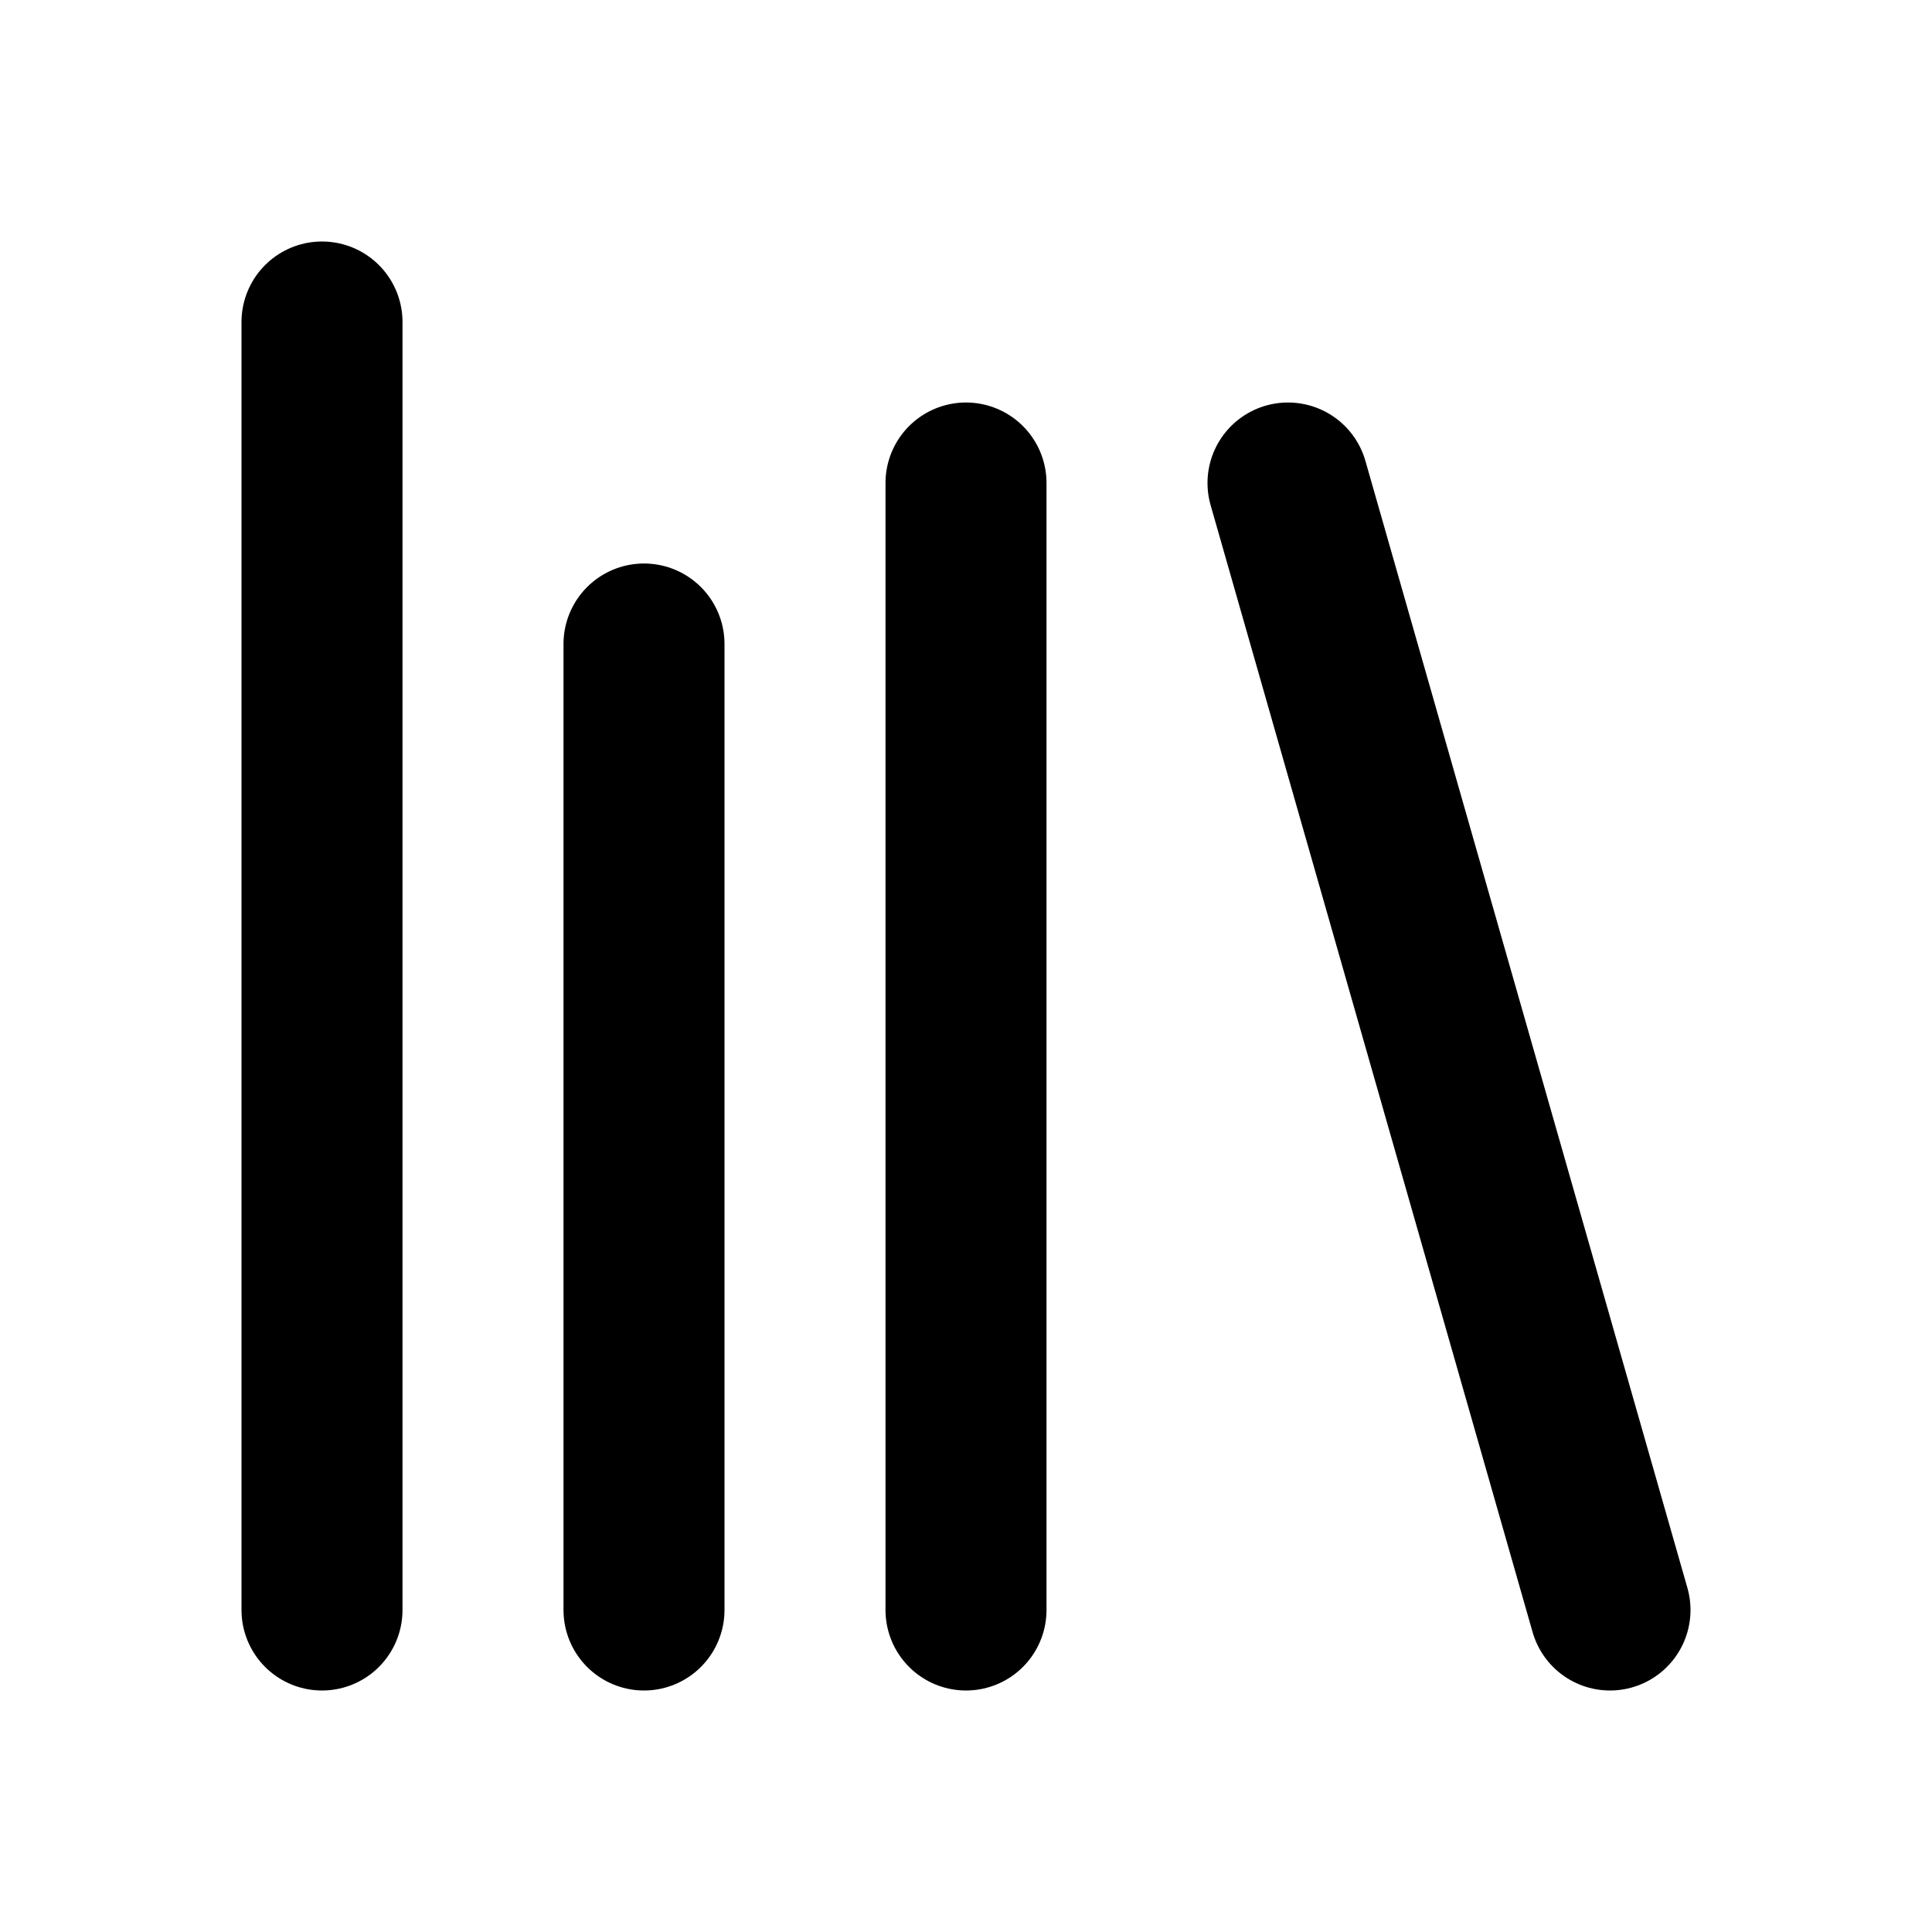
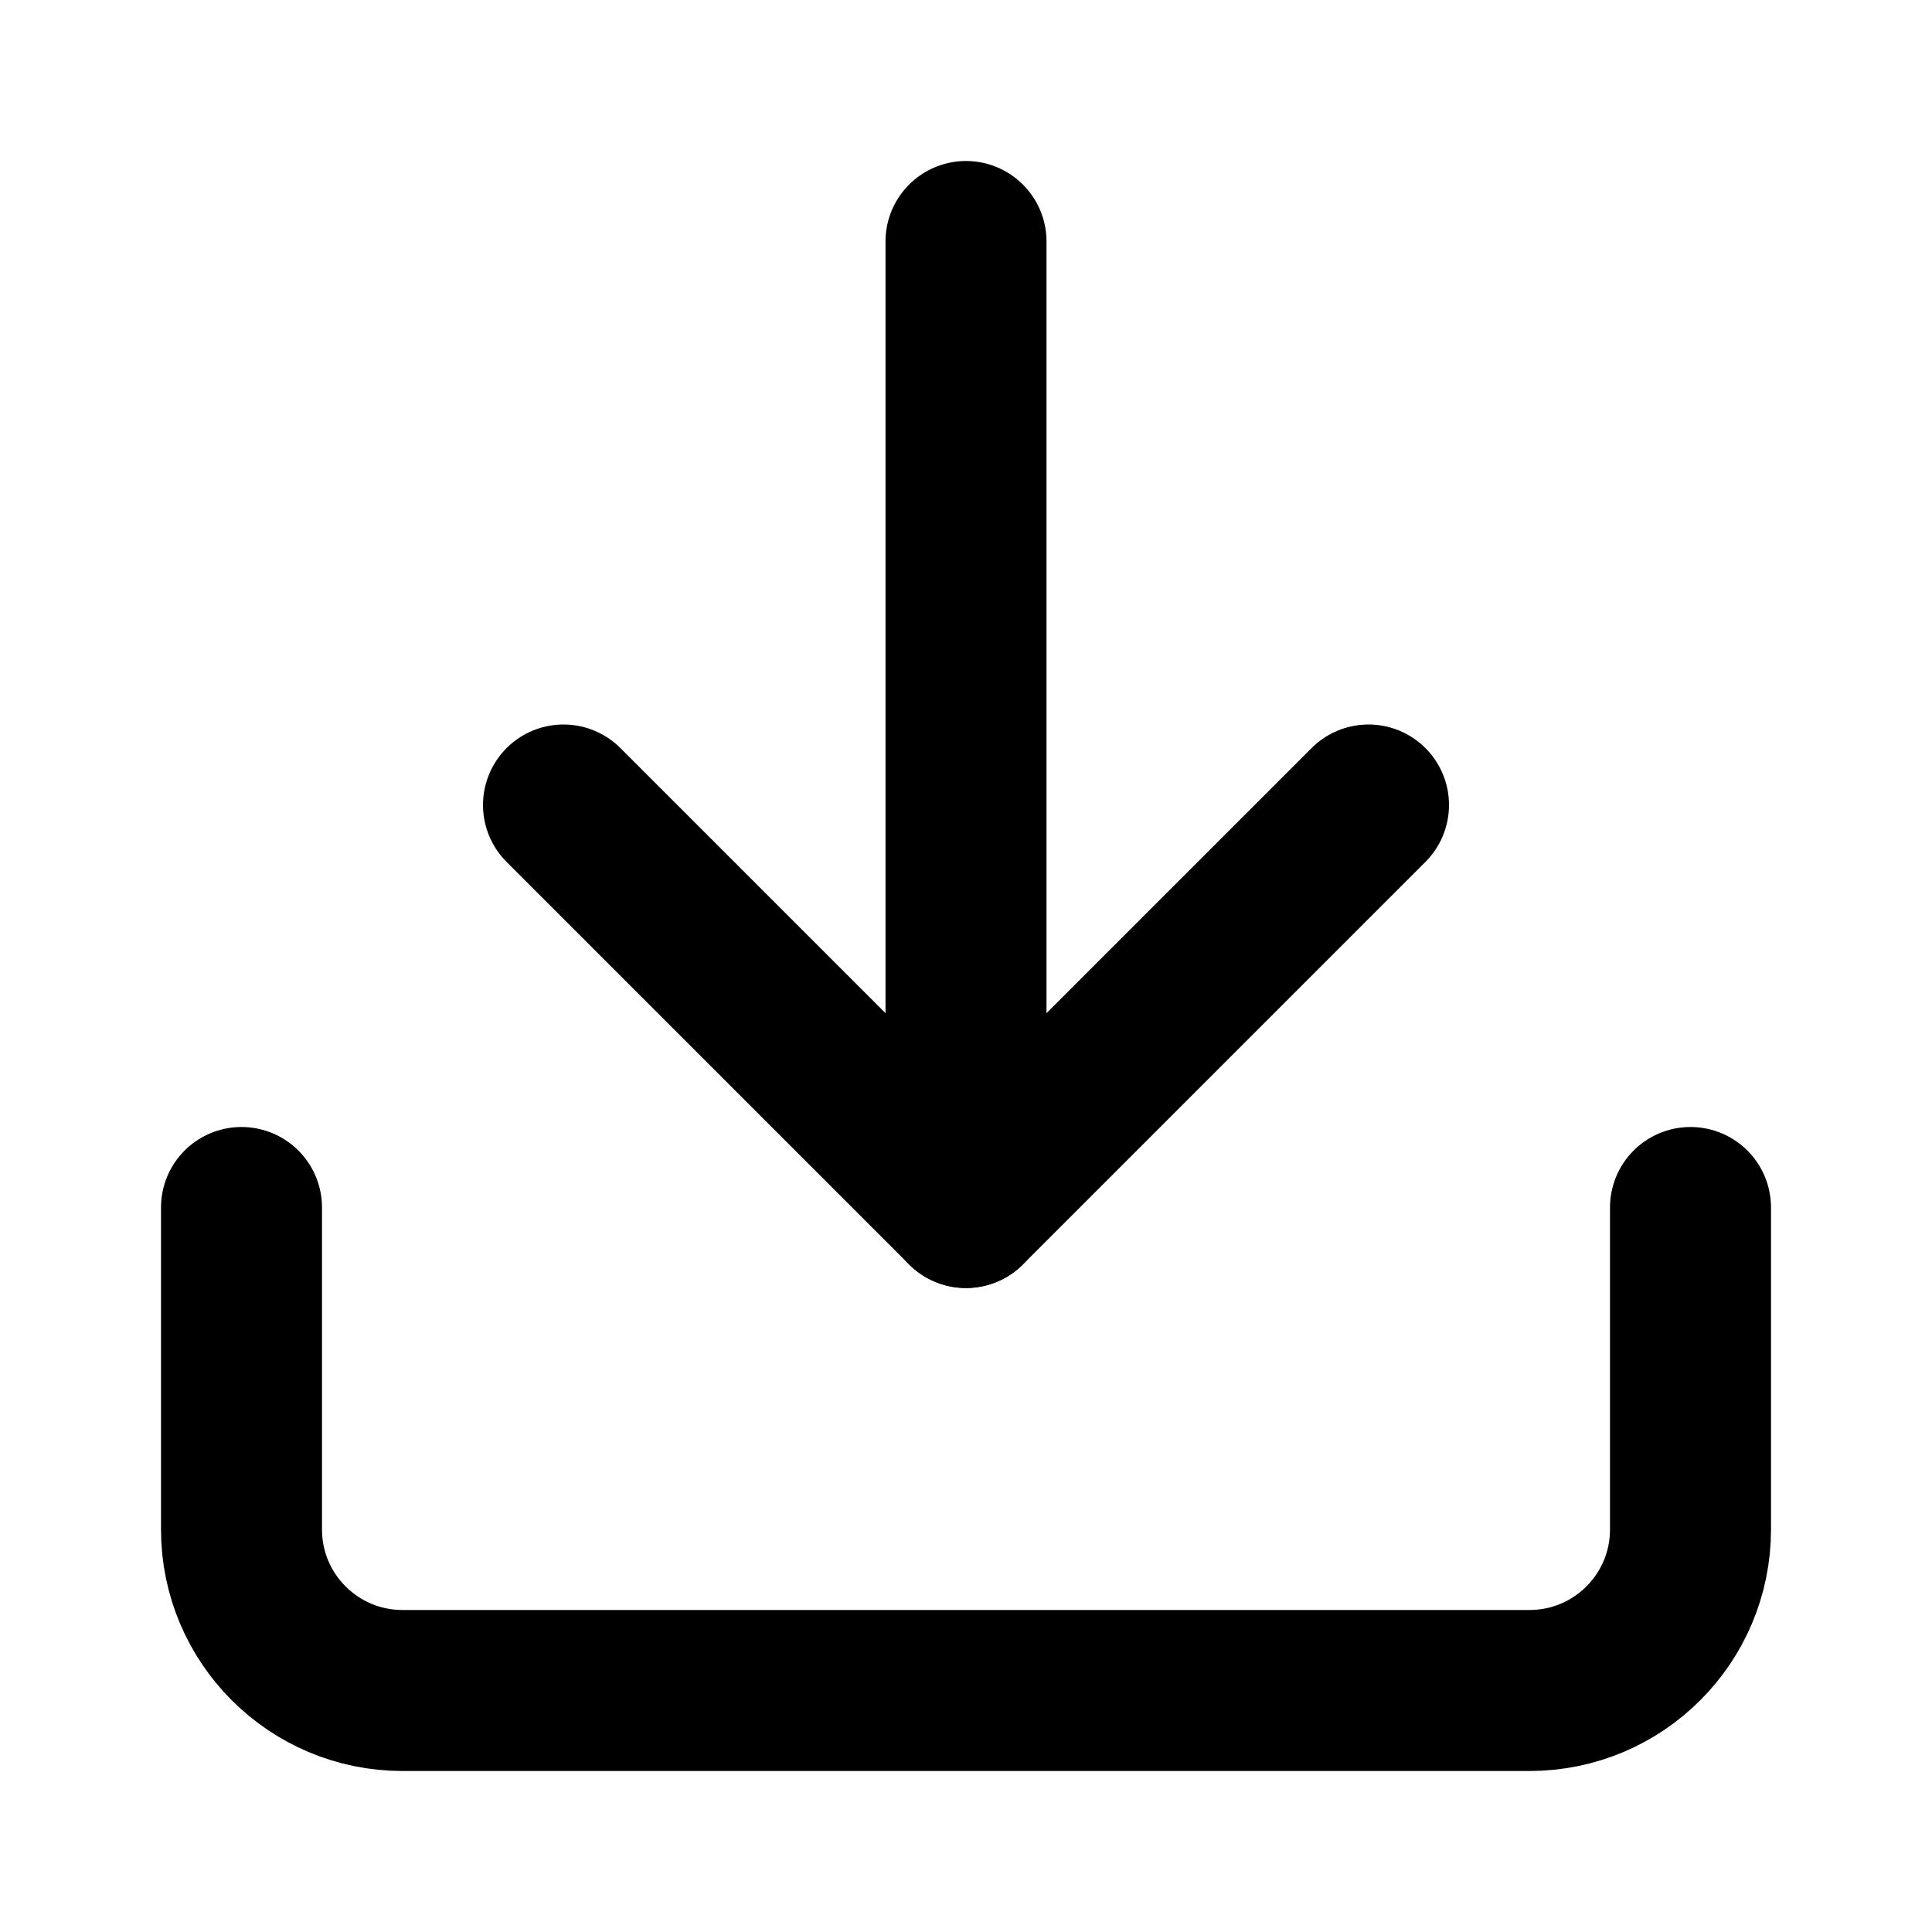
<svg xmlns="http://www.w3.org/2000/svg" width="24" height="24" viewBox="0 0 24 24" fill="none" stroke="currentColor" stroke-width="2" stroke-linecap="round" stroke-linejoin="round">
-   <path d="m16 6 4 14" />
-   <path d="M12 6v14" />
-   <path d="M8 8v12" />
-   <path d="M4 4v16" />
+   <path d="M21 15v4a2 2 0 0 1-2 2H5a2 2 0 0 1-2-2v-4" />
+   <polyline points="7 10 12 15 17 10" />
+   <line x1="12" x2="12" y1="15" y2="3" />
</svg>
